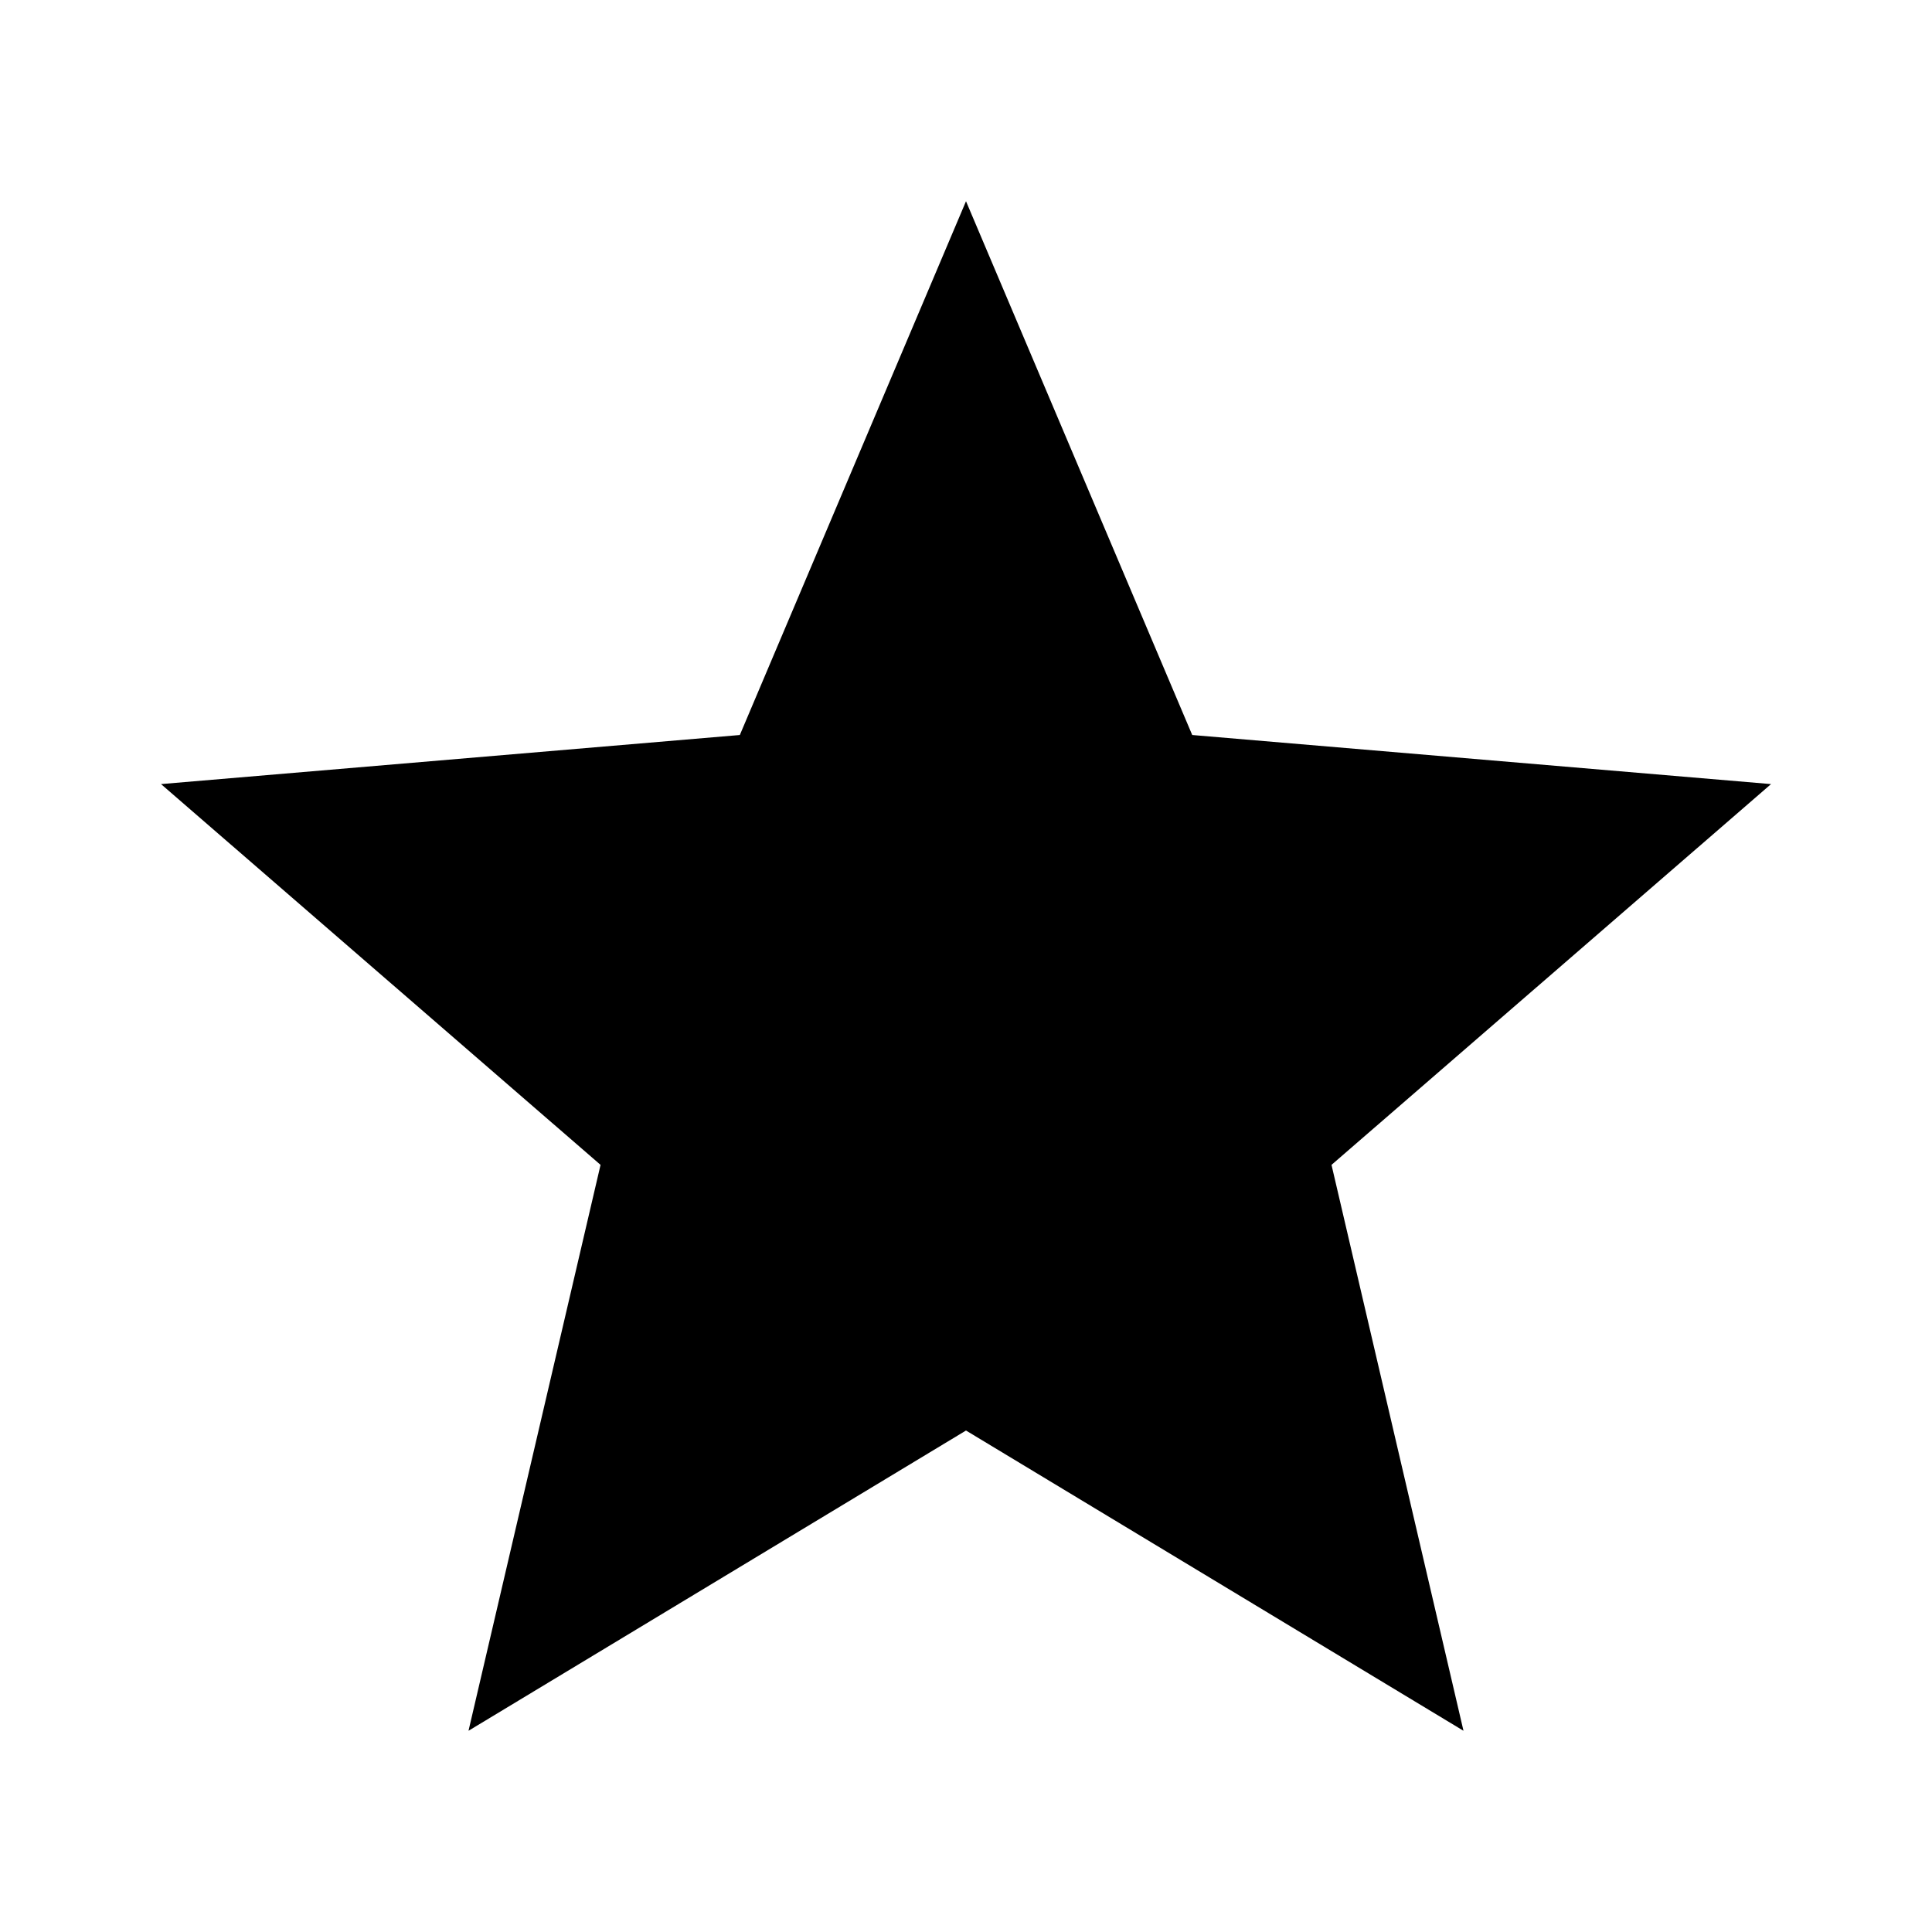
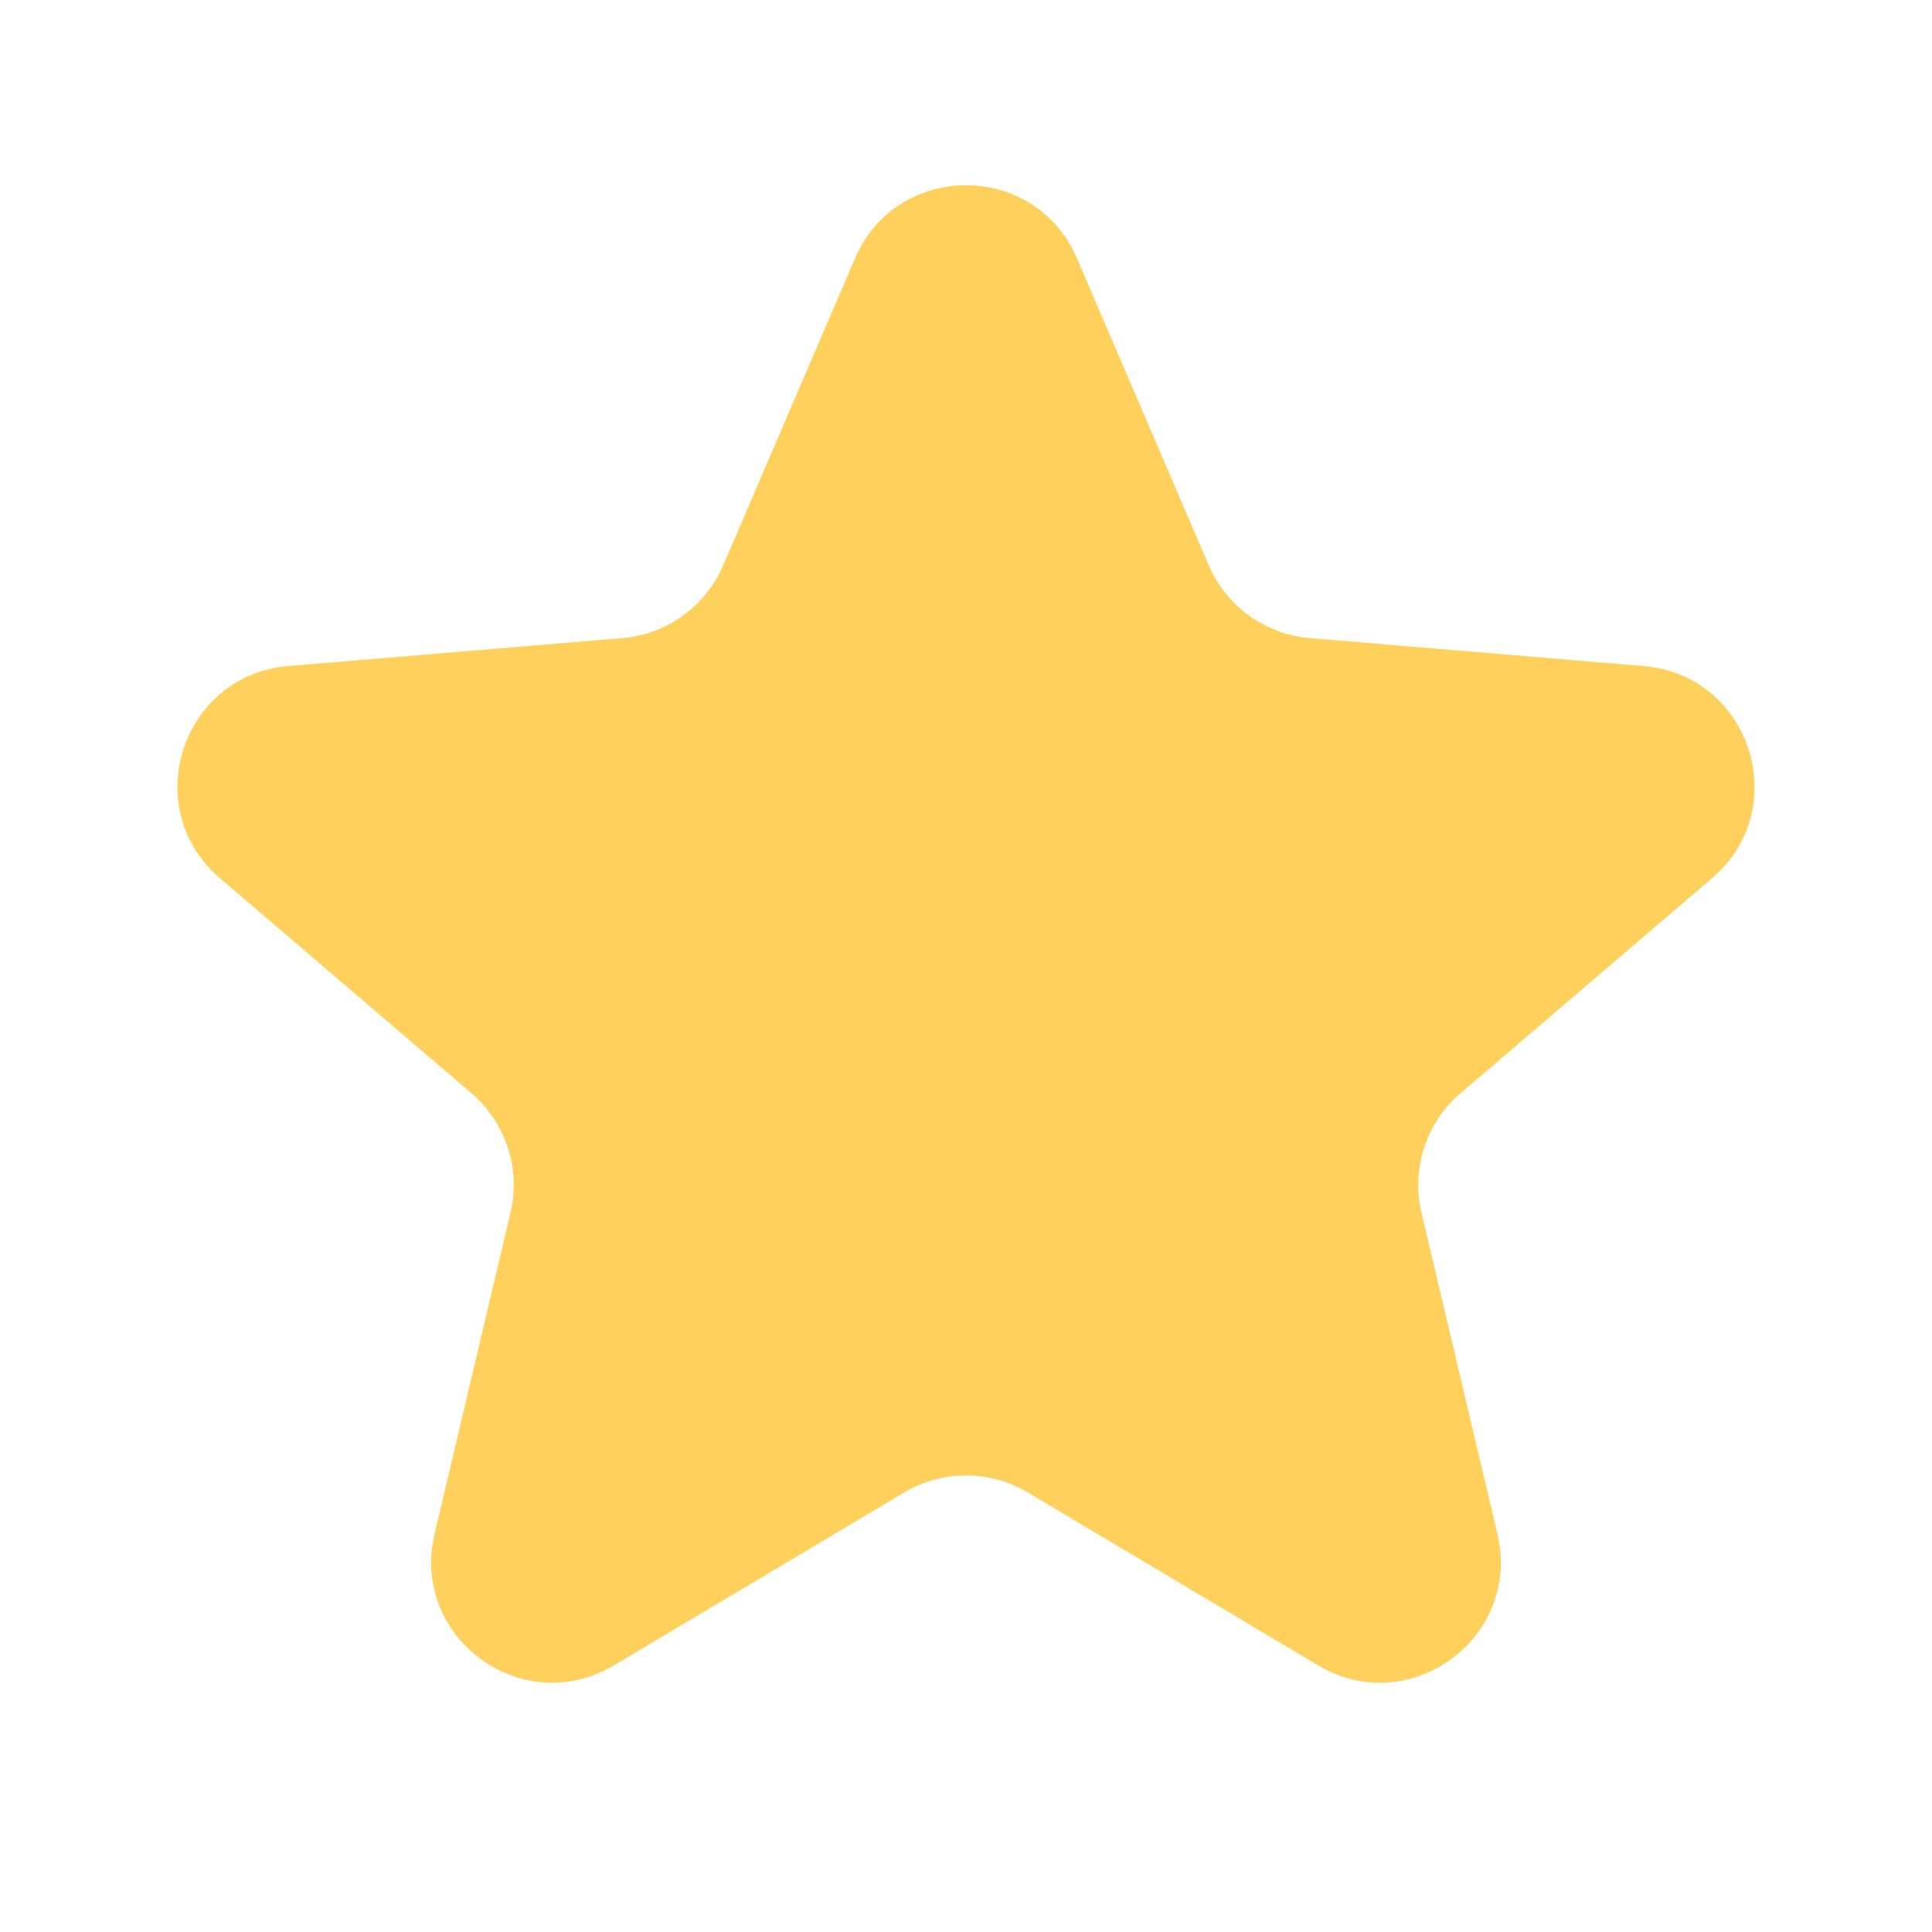
<svg xmlns="http://www.w3.org/2000/svg" width="32" height="32" viewBox="0 0 32 32" fill="none">
  <g id="Icons">
-     <path id="icon" d="M16 23.694L24.24 28.667L22.054 19.294L29.334 12.987L19.747 12.174L16 3.333L12.254 12.174L2.667 12.987L9.947 19.294L7.76 28.667L16 23.694Z" fill="black" />
+     <path id="icon" d="M14.977 24.72C15.607 24.345 16.393 24.345 17.023 24.72L21.832 27.584C23.35 28.488 25.208 27.125 24.802 25.406L23.545 20.087C23.372 19.358 23.622 18.594 24.191 18.107L28.358 14.545C29.708 13.391 28.996 11.18 27.225 11.032L21.693 10.569C20.956 10.507 20.314 10.044 20.022 9.365L17.838 4.279C17.144 2.664 14.856 2.665 14.162 4.279L11.978 9.365C11.686 10.044 11.044 10.507 10.307 10.569L4.775 11.032C3.004 11.18 2.292 13.391 3.642 14.545L7.809 18.107C8.378 18.594 8.628 19.358 8.455 20.087L7.198 25.406C6.792 27.125 8.65 28.488 10.168 27.584L14.977 24.72Z" fill="#FFD15C" />
  </g>
</svg>
